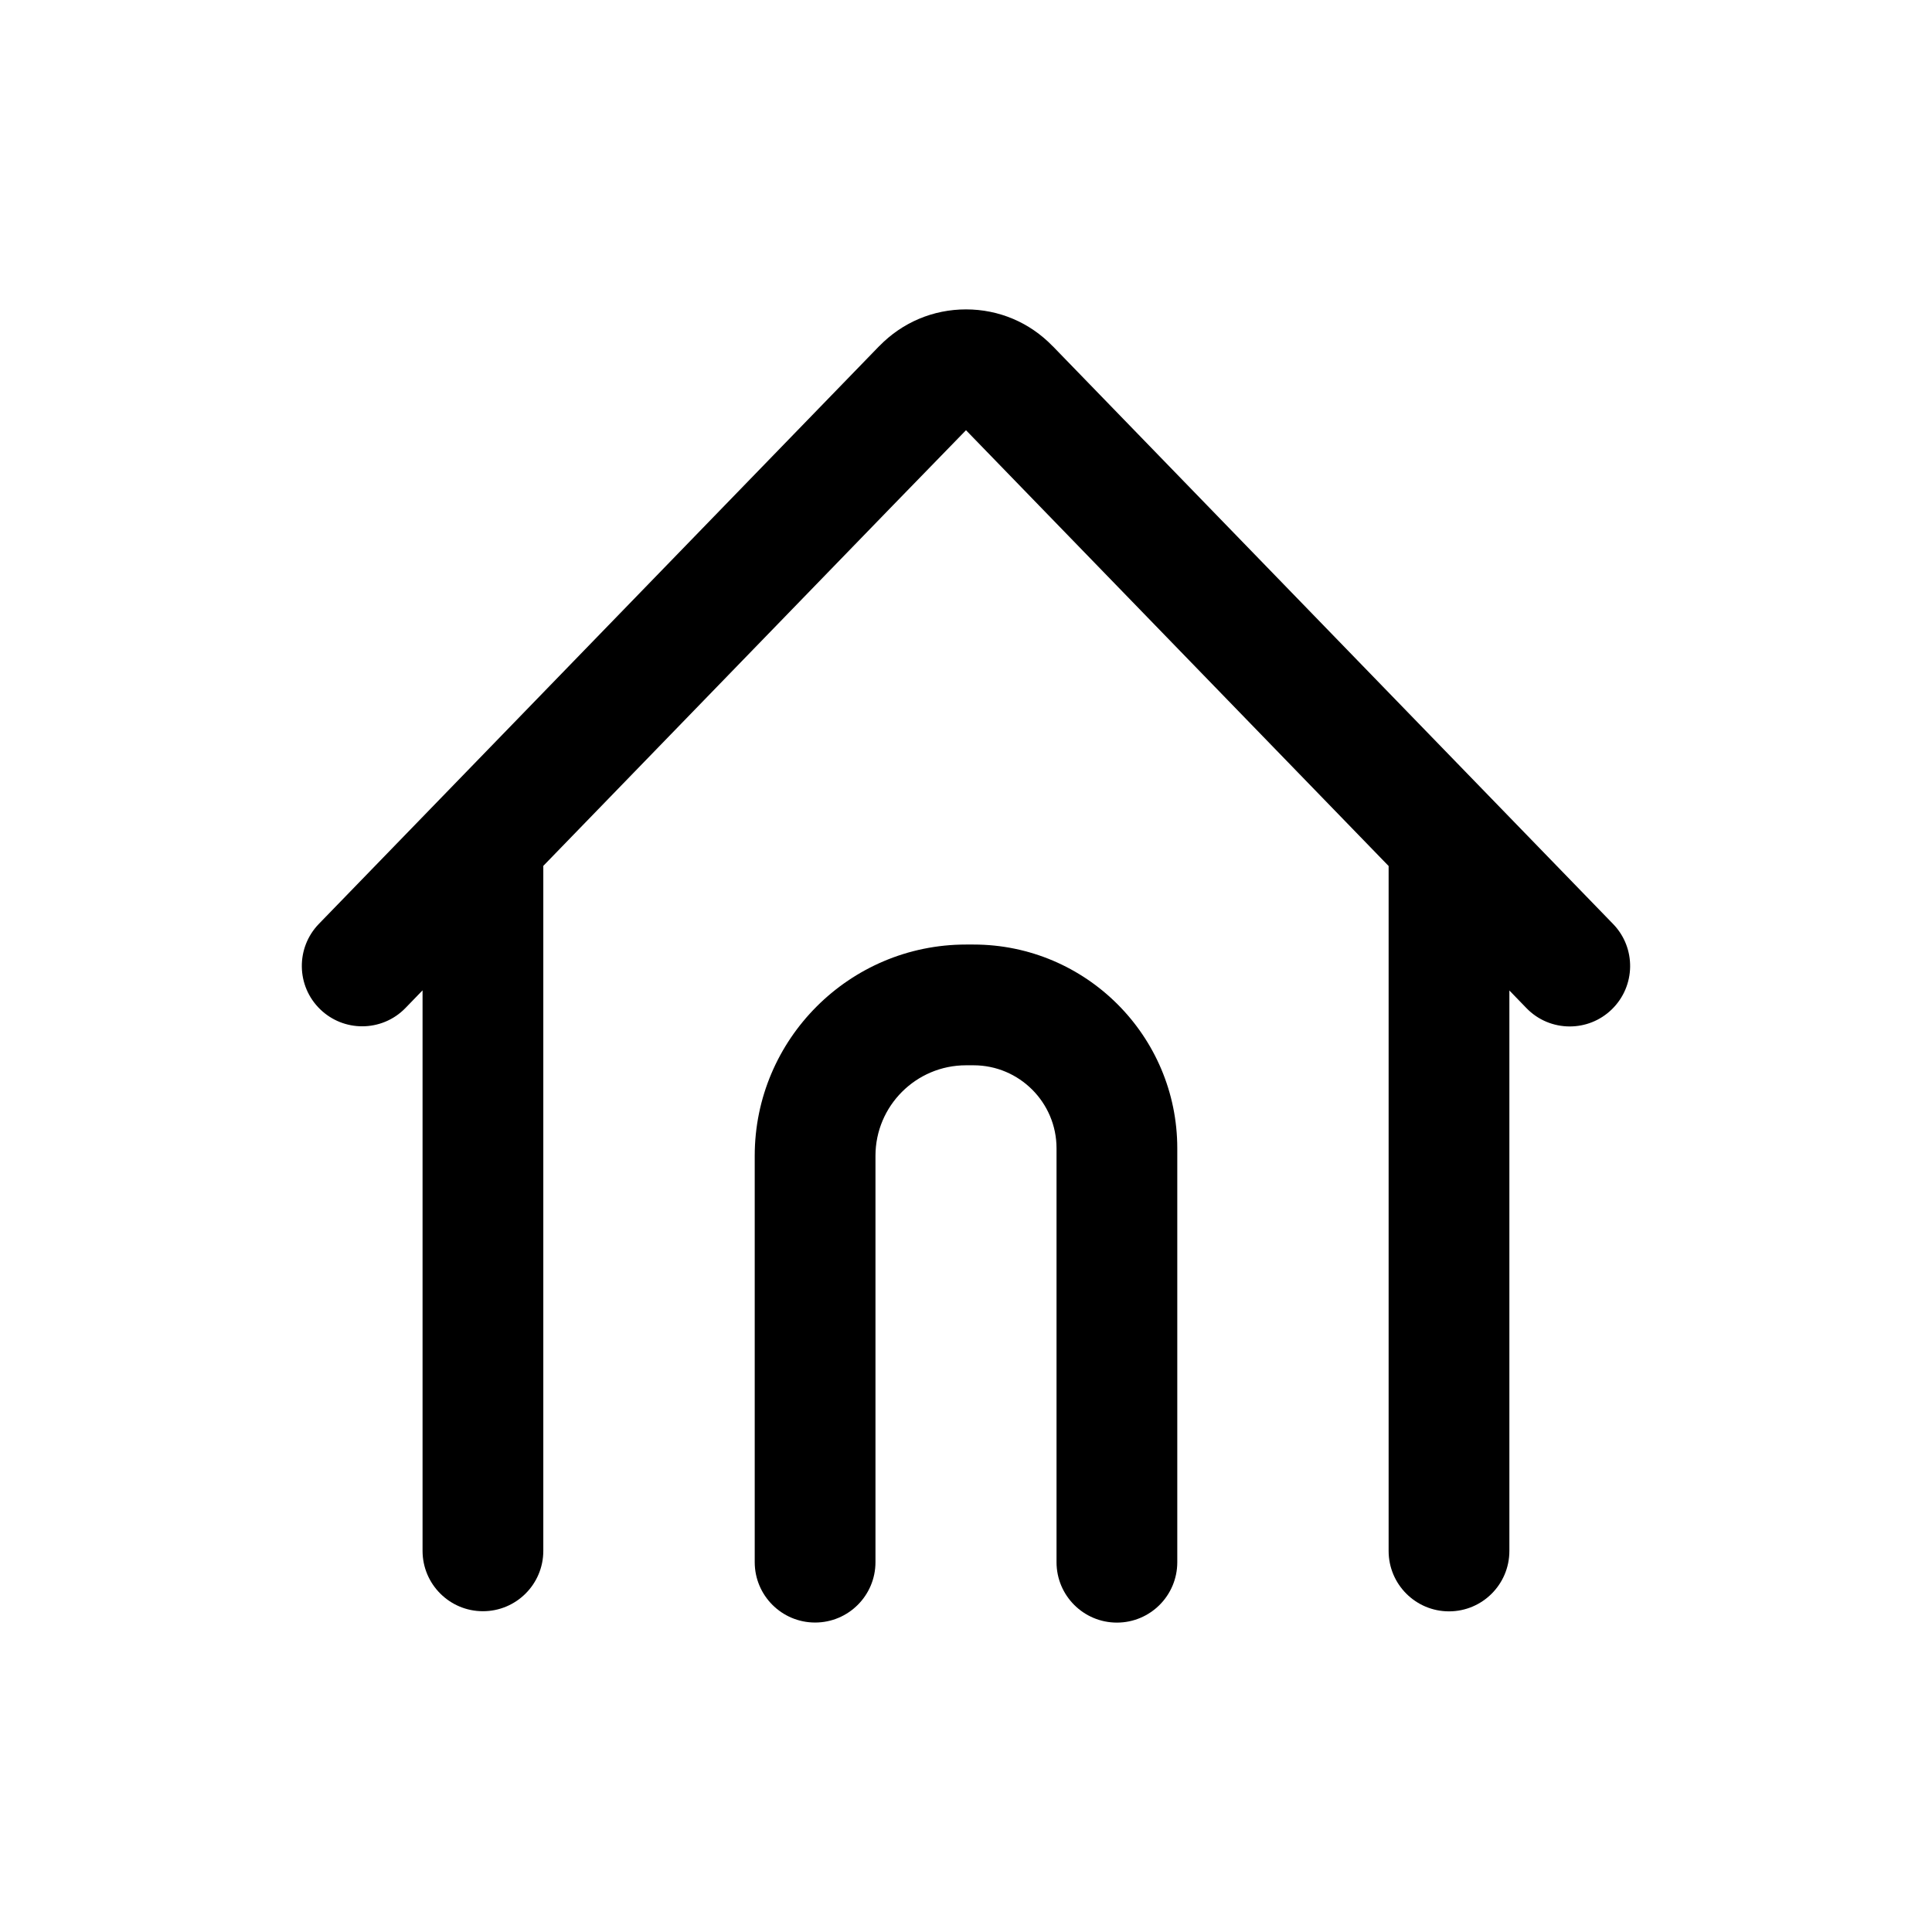
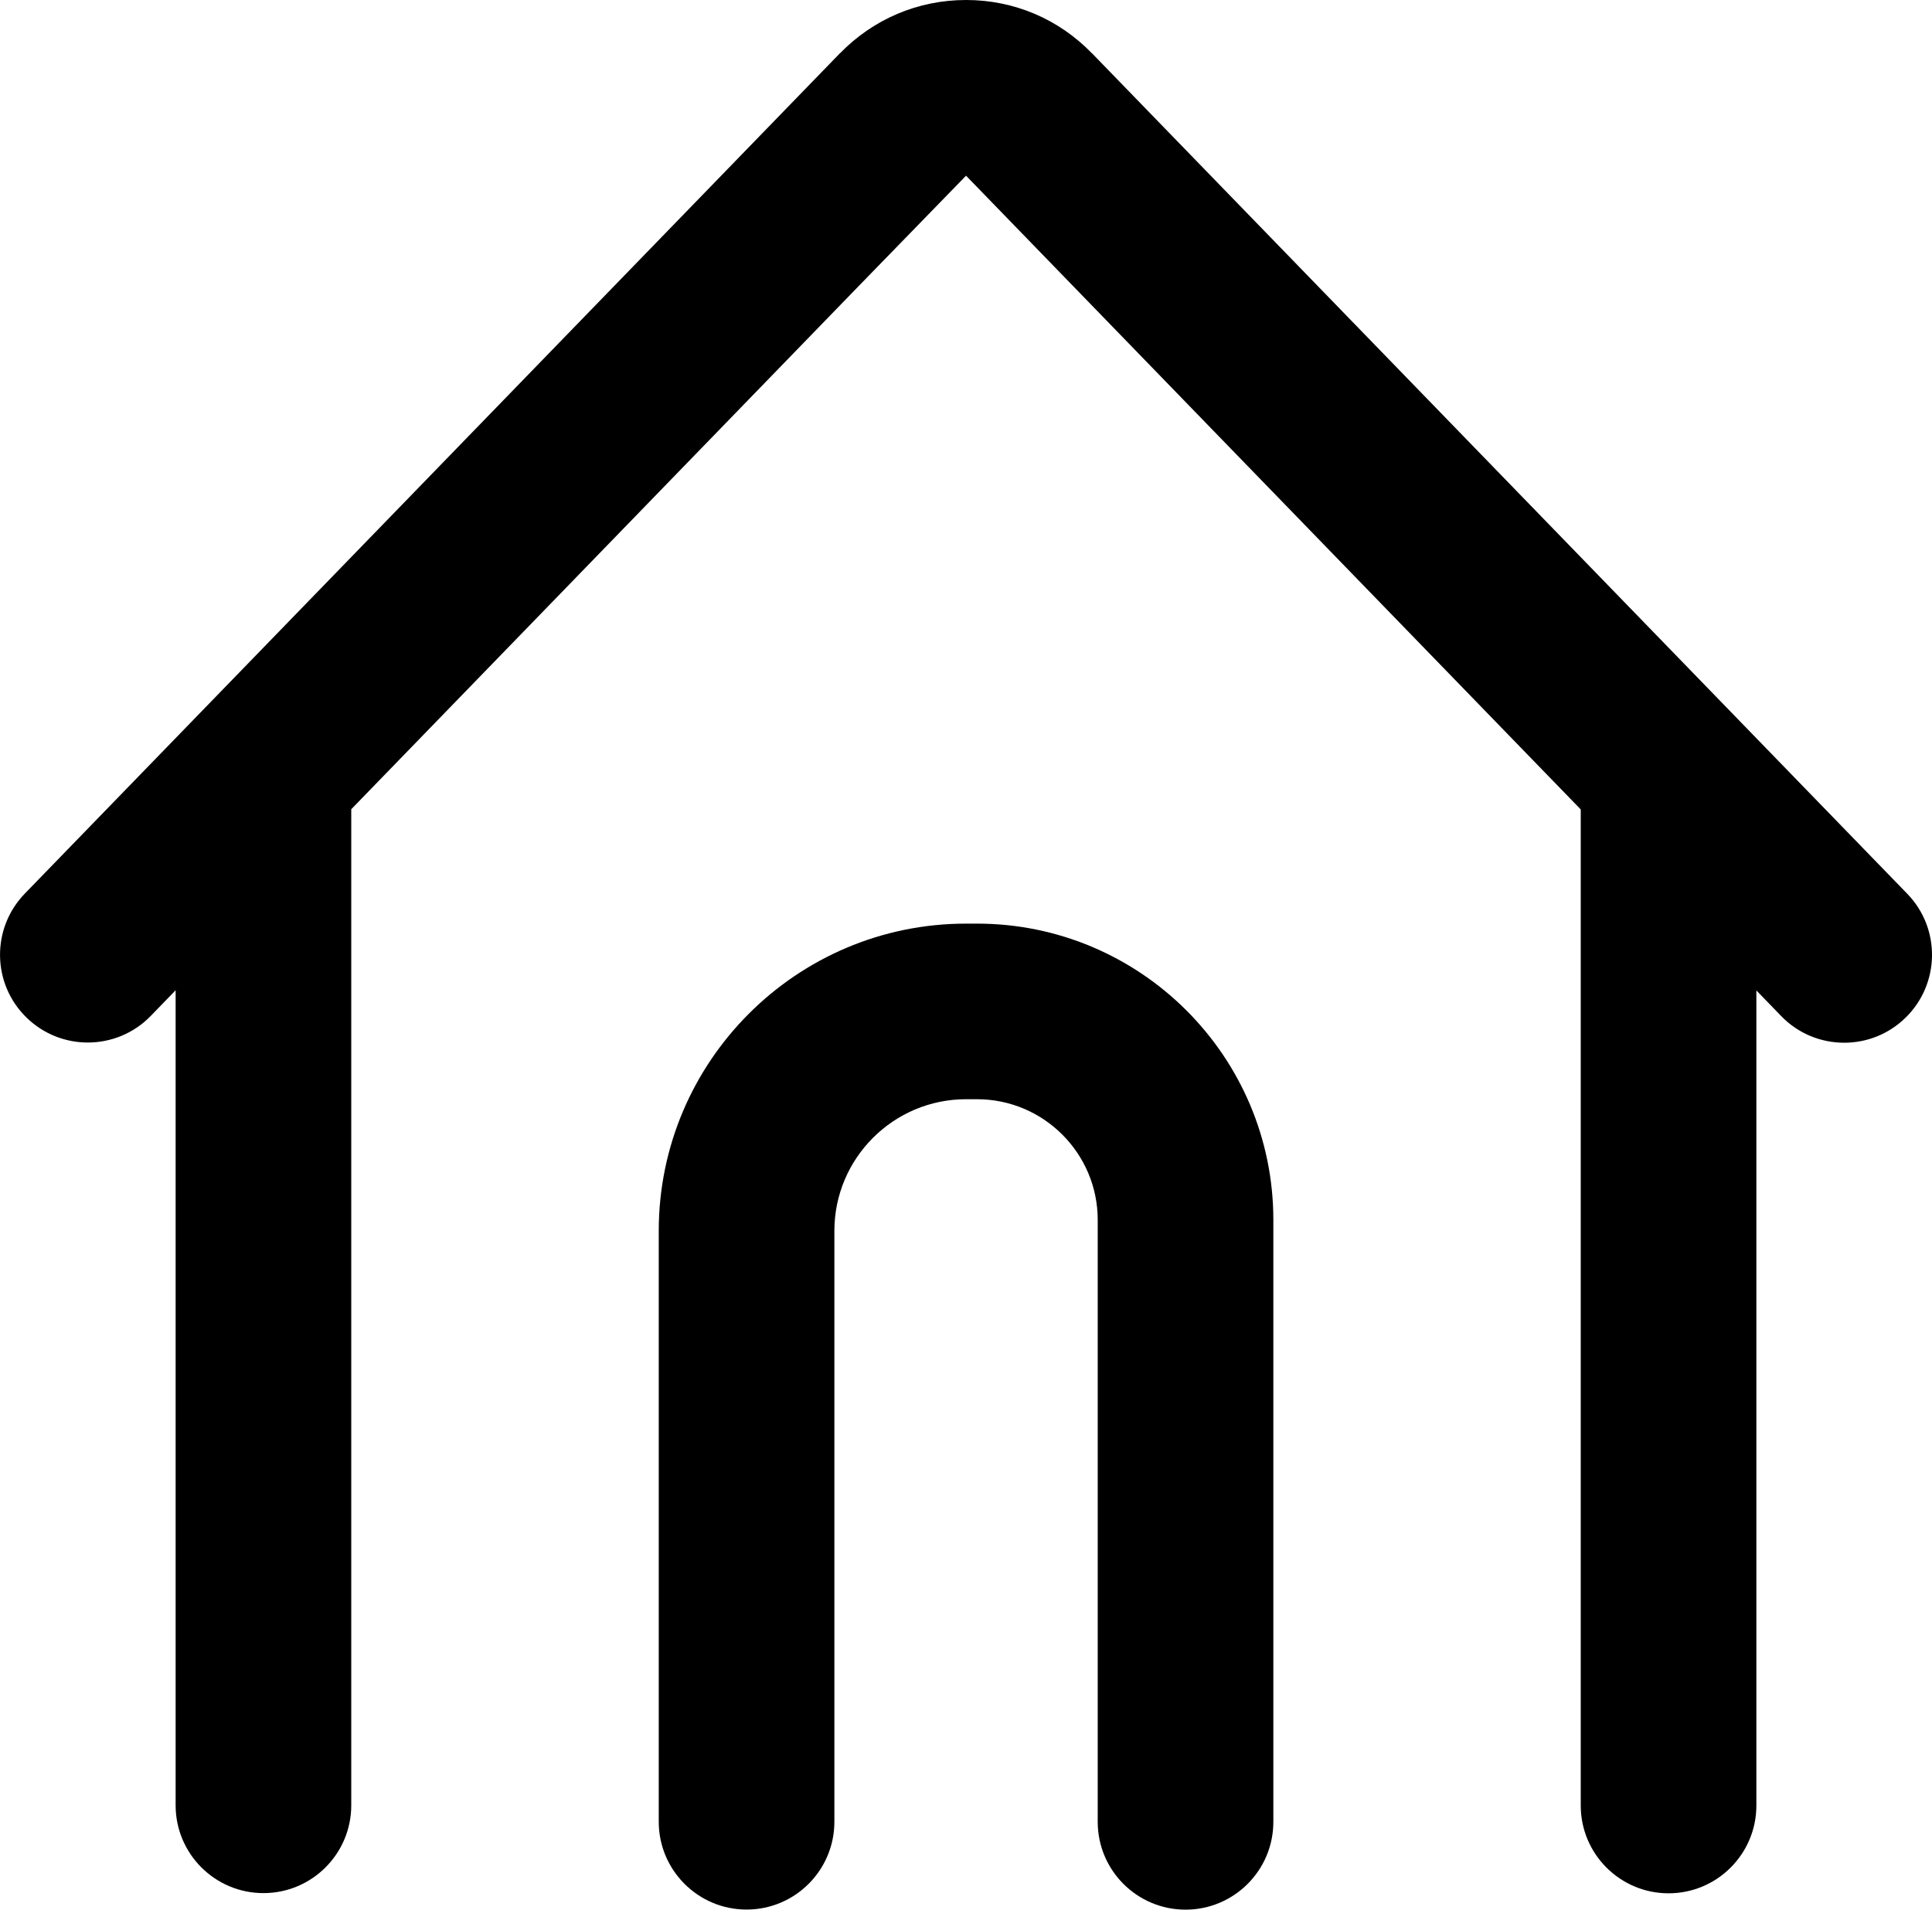
- <svg xmlns="http://www.w3.org/2000/svg" version="1.1" x="0px" y="0px" viewBox="0 0 28 28" style="enable-background:new 0 0 28 28;" xml:space="preserve">
+ <svg xmlns="http://www.w3.org/2000/svg" version="1.1" id="XMLID_1_" x="0px" y="0px" viewBox="0 0 19.251 19.032" enable-background="new 0 0 19.251 19.032" xml:space="preserve">
  <g id="home">
    <g>
-       <path d="M14.109,13.689H14c-1.689,0-3.062,1.374-3.062,3.062v5.889c0,0.483,0.392,0.875,0.875,0.875s0.875-0.392,0.875-0.875    v-5.889c0-0.724,0.589-1.312,1.312-1.312h0.109c0.664,0,1.203,0.54,1.203,1.203v5.999c0,0.483,0.392,0.875,0.875,0.875    s0.875-0.392,0.875-0.875v-5.999C17.062,15.013,15.738,13.689,14.109,13.689z" />
-       <path d="M23.378,13.391l-8.122-8.375l-0.001,0C14.923,4.673,14.478,4.484,14,4.484c-0.477,0-0.923,0.189-1.256,0.531l-0.001,0    l-8.122,8.375c-0.336,0.347-0.328,0.901,0.019,1.237c0.17,0.165,0.39,0.247,0.609,0.247c0.228,0,0.457-0.089,0.628-0.266    l0.247-0.255v8.123c0,0.483,0.392,0.875,0.875,0.875s0.875-0.392,0.875-0.875l0-9.927l5.061-5.219L14,6.235c0,0,0,0,0,0    l6.125,6.316v9.927c0,0.483,0.392,0.875,0.875,0.875s0.875-0.392,0.875-0.875v-8.123l0.247,0.255    c0.171,0.177,0.399,0.266,0.628,0.266c0.22,0,0.439-0.082,0.609-0.247C23.706,14.292,23.715,13.738,23.378,13.391z" />
+       <path d="M9.735,9.205h-0.109c-1.689,0-3.062,1.374-3.062,3.062v5.889c0,0.483,0.392,0.875,0.875,0.875s0.875-0.392,0.875-0.875    v-5.889c0-0.724,0.589-1.312,1.312-1.312h0.109c0.664,0,1.203,0.54,1.203,1.203v5.999c0,0.483,0.392,0.875,0.875,0.875    s0.875-0.392,0.875-0.875v-5.999C12.688,10.529,11.364,9.205,9.735,9.205z" />
+       <path d="M19.004,8.907l-8.122-8.375h-0.001C10.549,0.189,10.104,0,9.626,0c-0.477,0-0.923,0.189-1.256,0.531h-0.001    l-8.122,8.375c-0.336,0.347-0.328,0.901,0.019,1.237c0.17,0.165,0.39,0.247,0.609,0.247c0.228,0,0.457-0.089,0.628-0.266    l0.247-0.255v8.123c0,0.483,0.392,0.875,0.875,0.875s0.875-0.392,0.875-0.875V8.065l5.061-5.219l1.065-1.095l0,0l6.125,6.316    v9.927c0,0.483,0.392,0.875,0.875,0.875s0.875-0.392,0.875-0.875V9.871l0.247,0.255c0.171,0.177,0.399,0.266,0.628,0.266    c0.22,0,0.439-0.082,0.609-0.247C19.332,9.808,19.341,9.254,19.004,8.907z" />
    </g>
  </g>
-   <g id="Layer_1">
- </g>
</svg>
